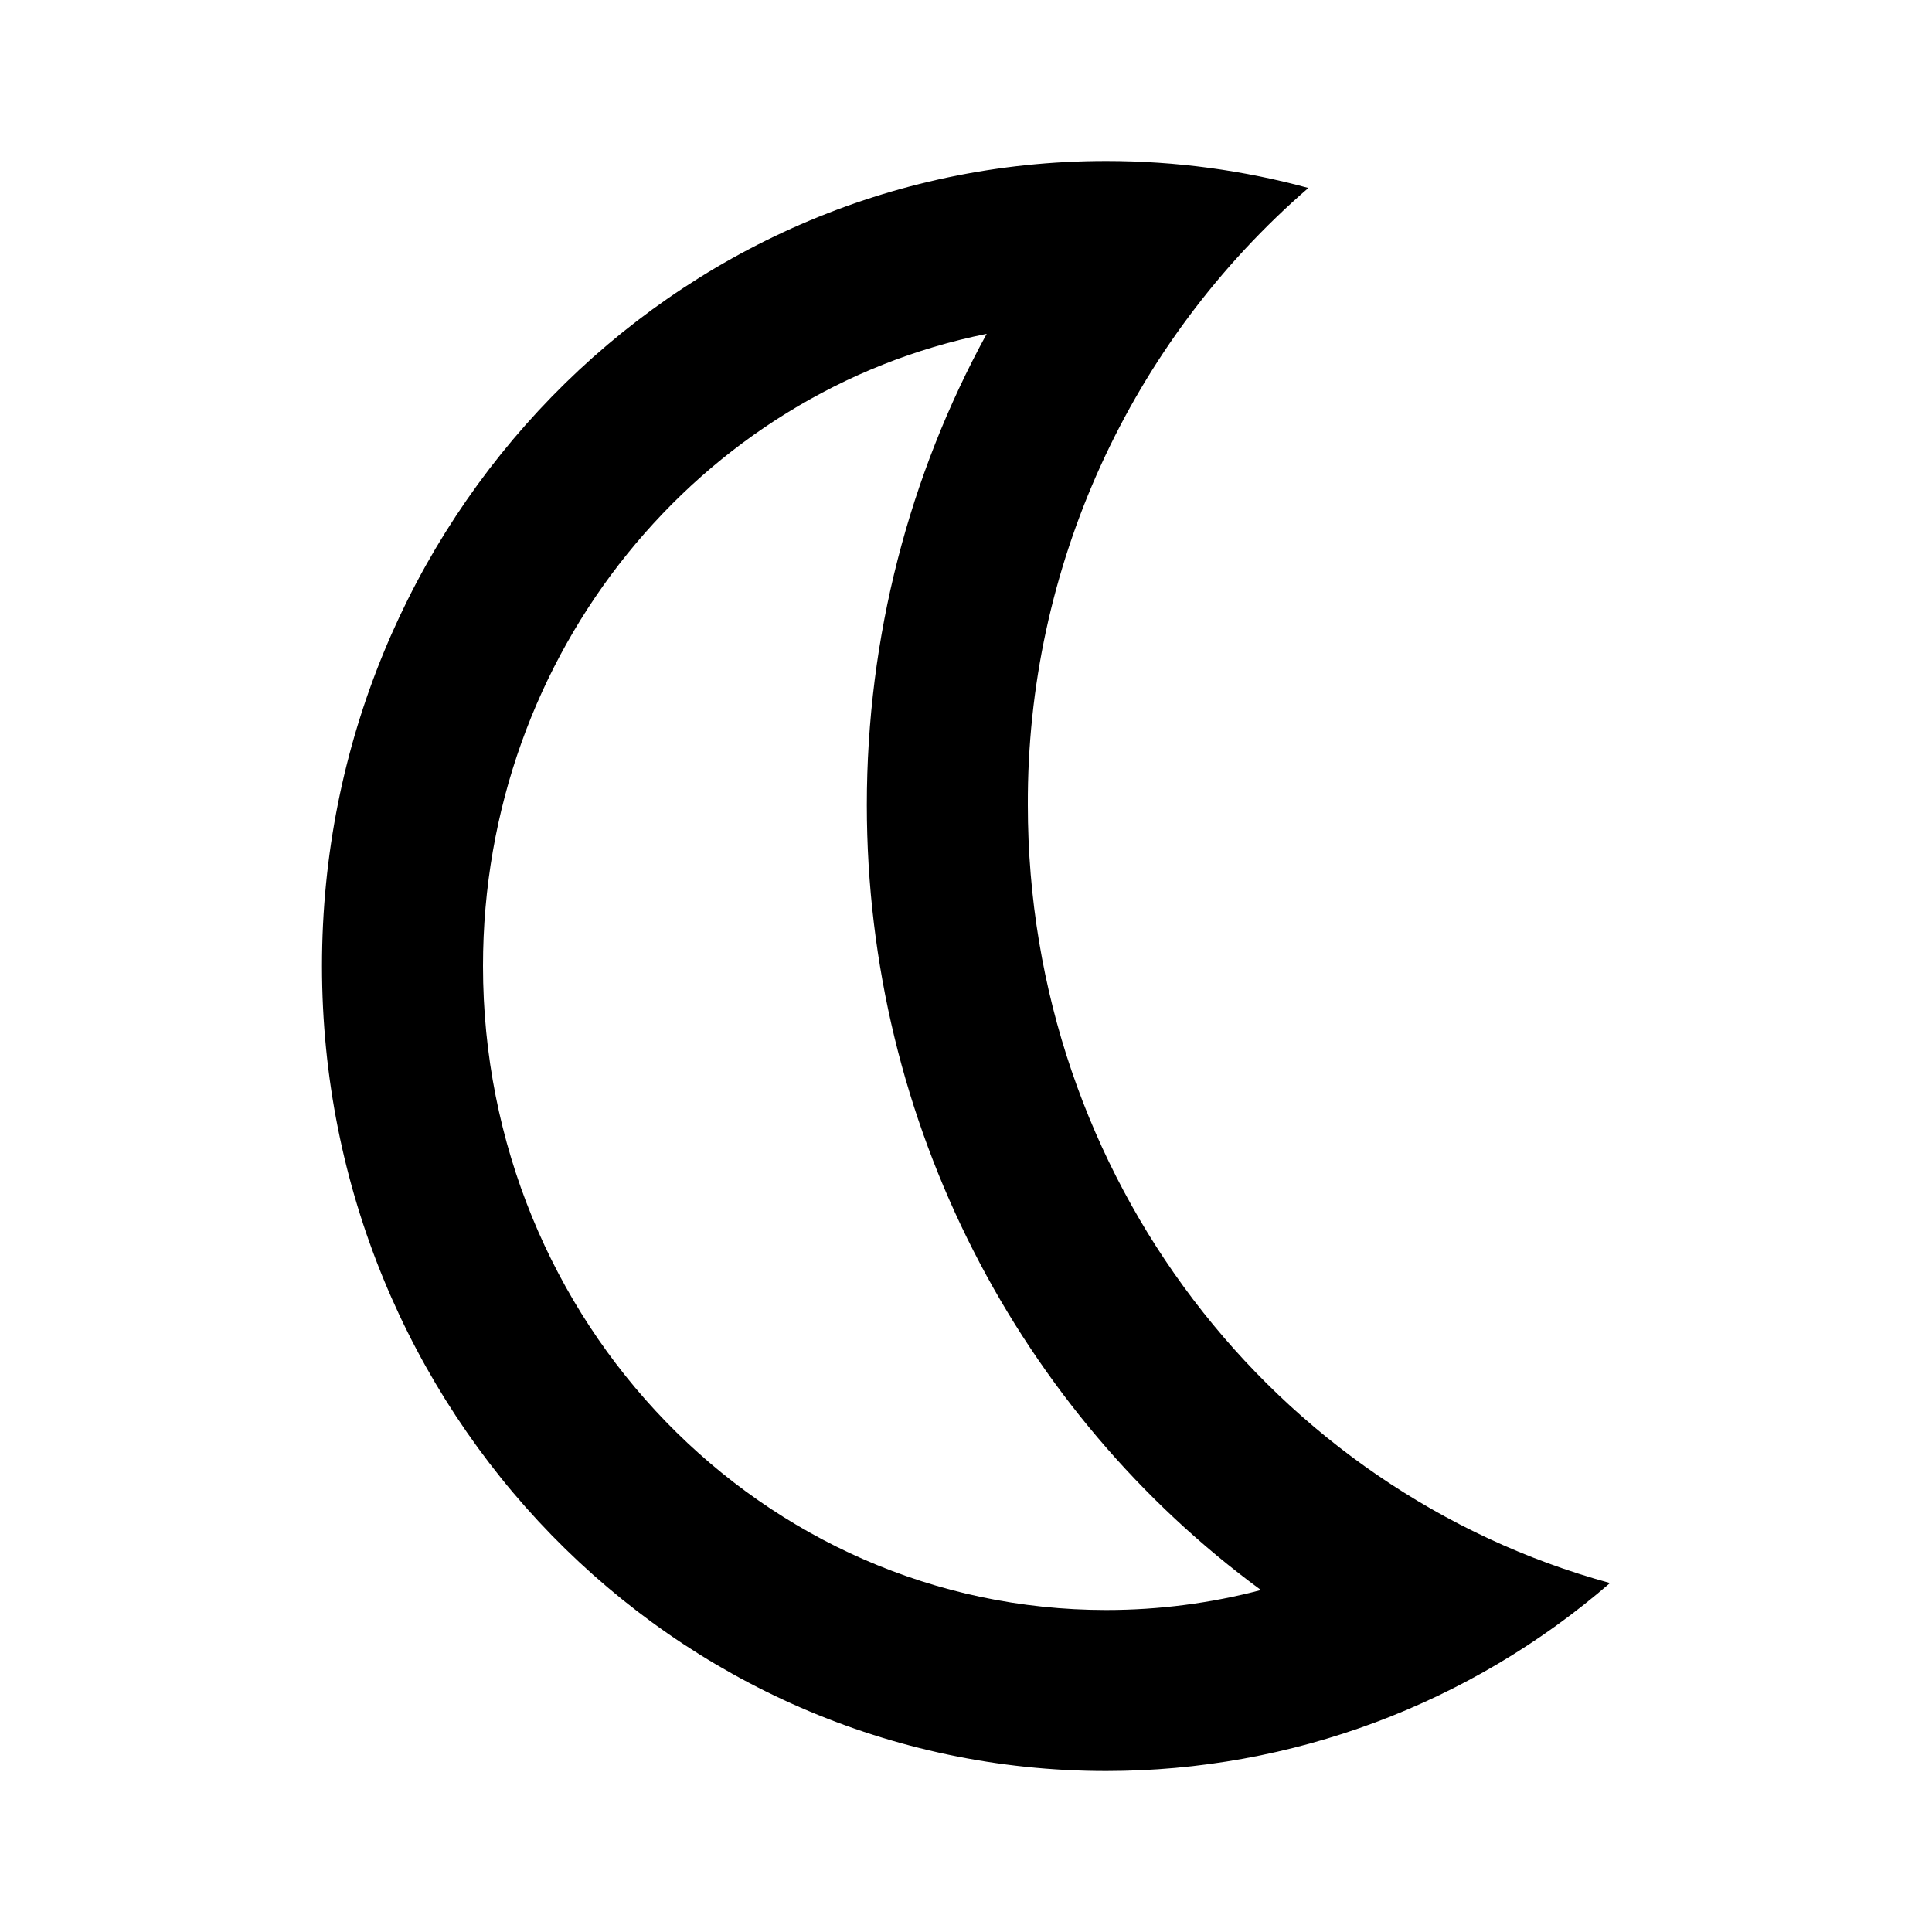
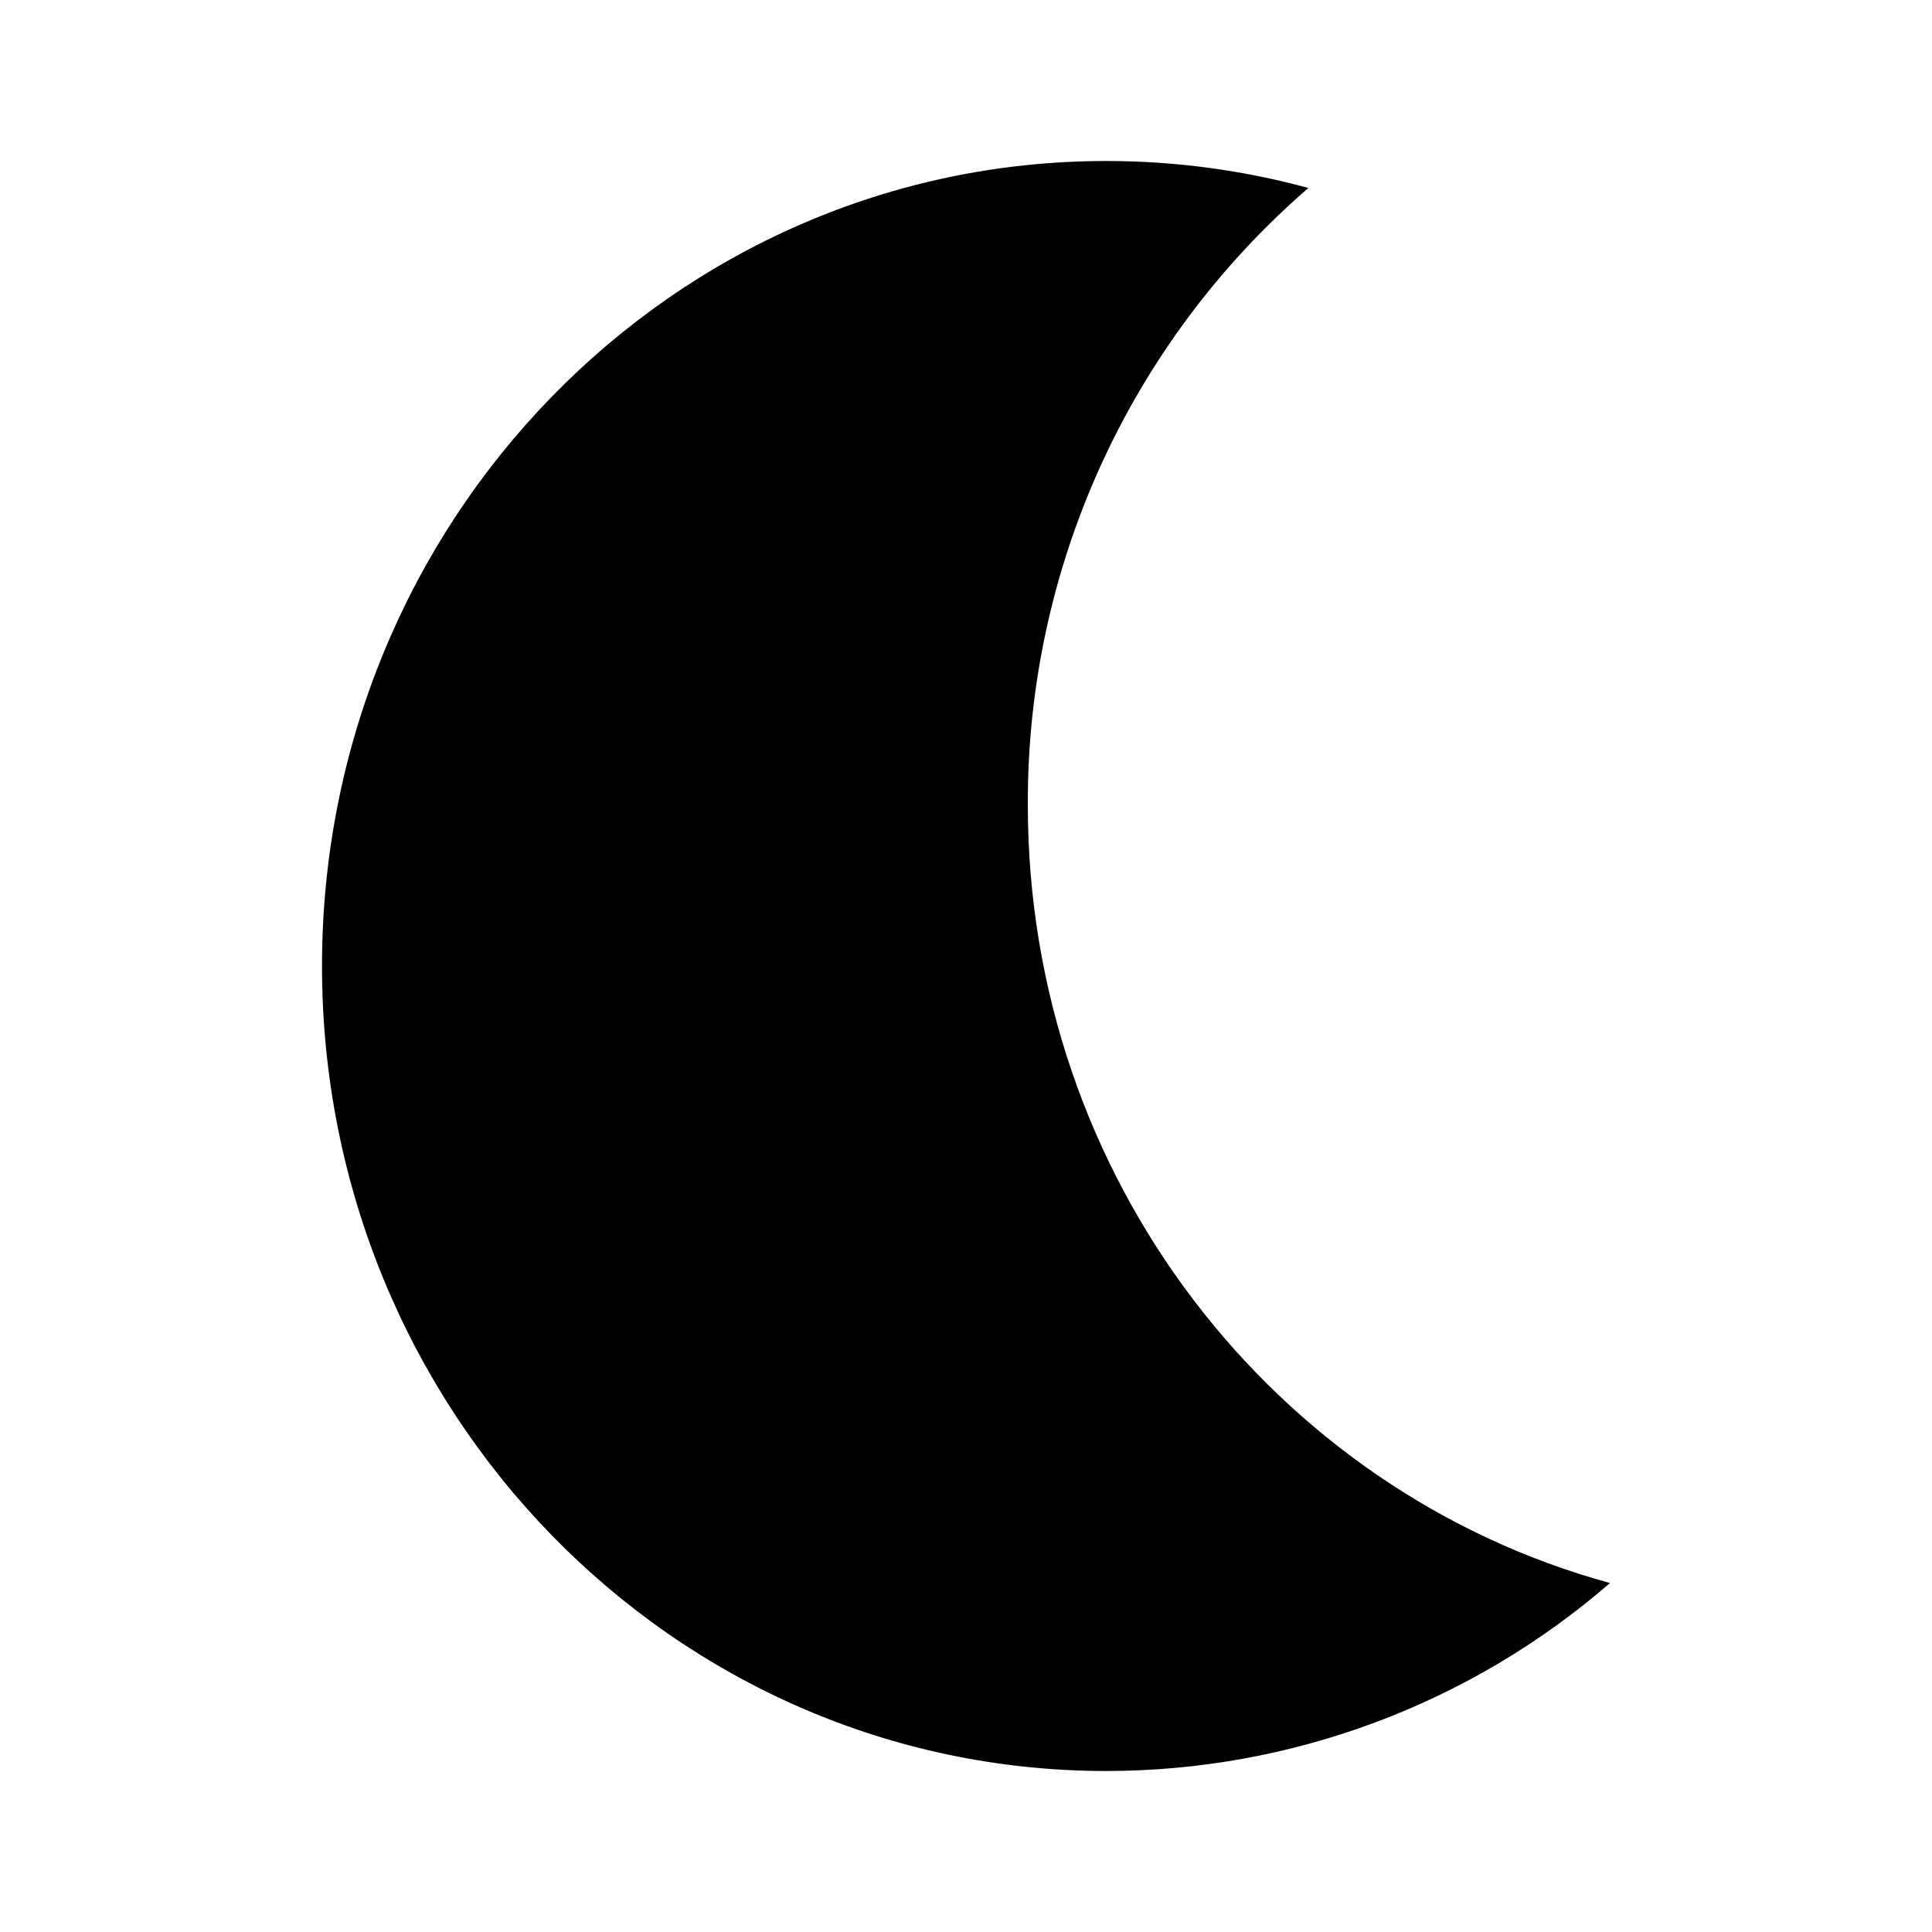
- <svg xmlns="http://www.w3.org/2000/svg" viewBox="-4 -2 24 24" width="20" fill="currentColor">
-   <path d="M2 10c0 4.43 3.478 8 7.742 8 .658 0 1.302-.085 1.922-.248-2.996-2.2-4.896-5.786-4.896-9.752 0-2.09.527-4.095 1.489-5.853C4.699 2.863 2 6.097 2 10zm6.768-2c0 4.632 3.068 8.528 7.232 9.665A9.555 9.555 0 0 1 9.742 20C4.362 20 0 15.523 0 10S4.362 0 9.742 0c.868 0 1.71.117 2.511.335A10.086 10.086 0 0 0 8.768 8z" />
+ <svg xmlns="http://www.w3.org/2000/svg" viewBox="-4 -2 24 24" width="19" fill="currentColor">
+   <path d="M12.253.335A10.086 10.086 0 0 0 8.768 8c0 4.632 3.068 8.528 7.232 9.665A9.555 9.555 0 0 1 9.742 20C4.362 20 0 15.523 0 10S4.362 0 9.742 0c.868 0 1.71.117 2.511.335z" />
</svg>
